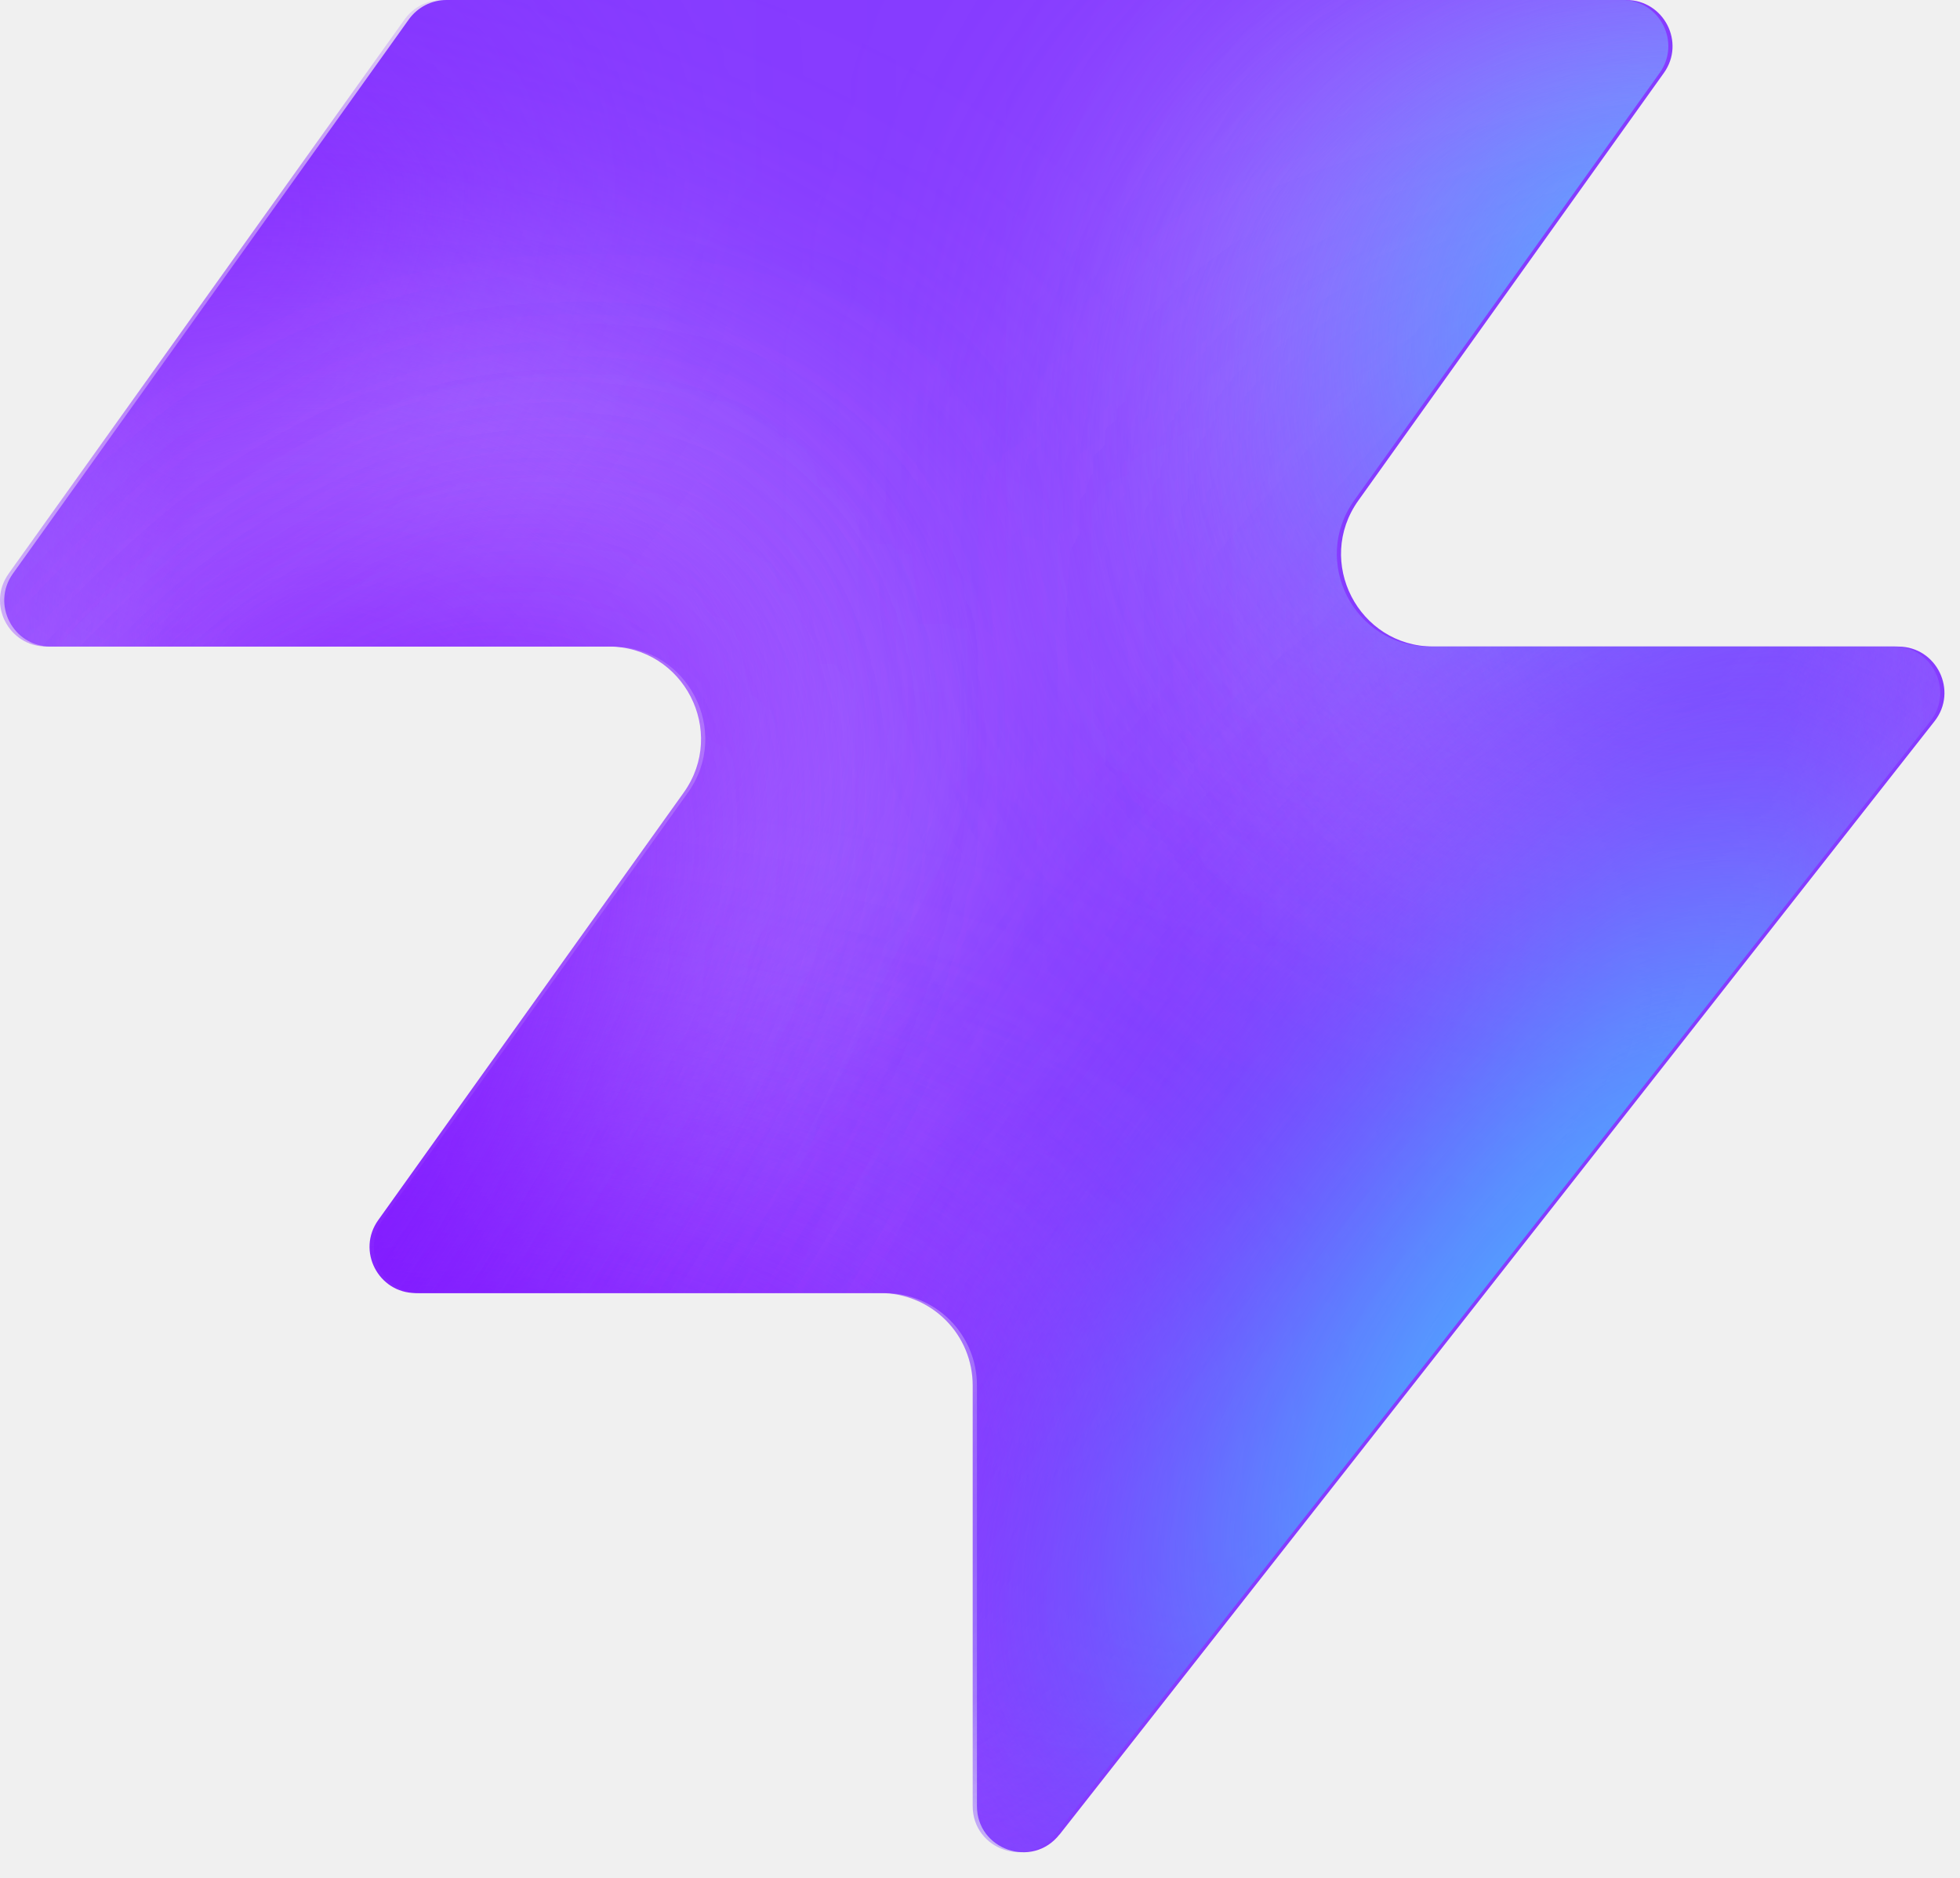
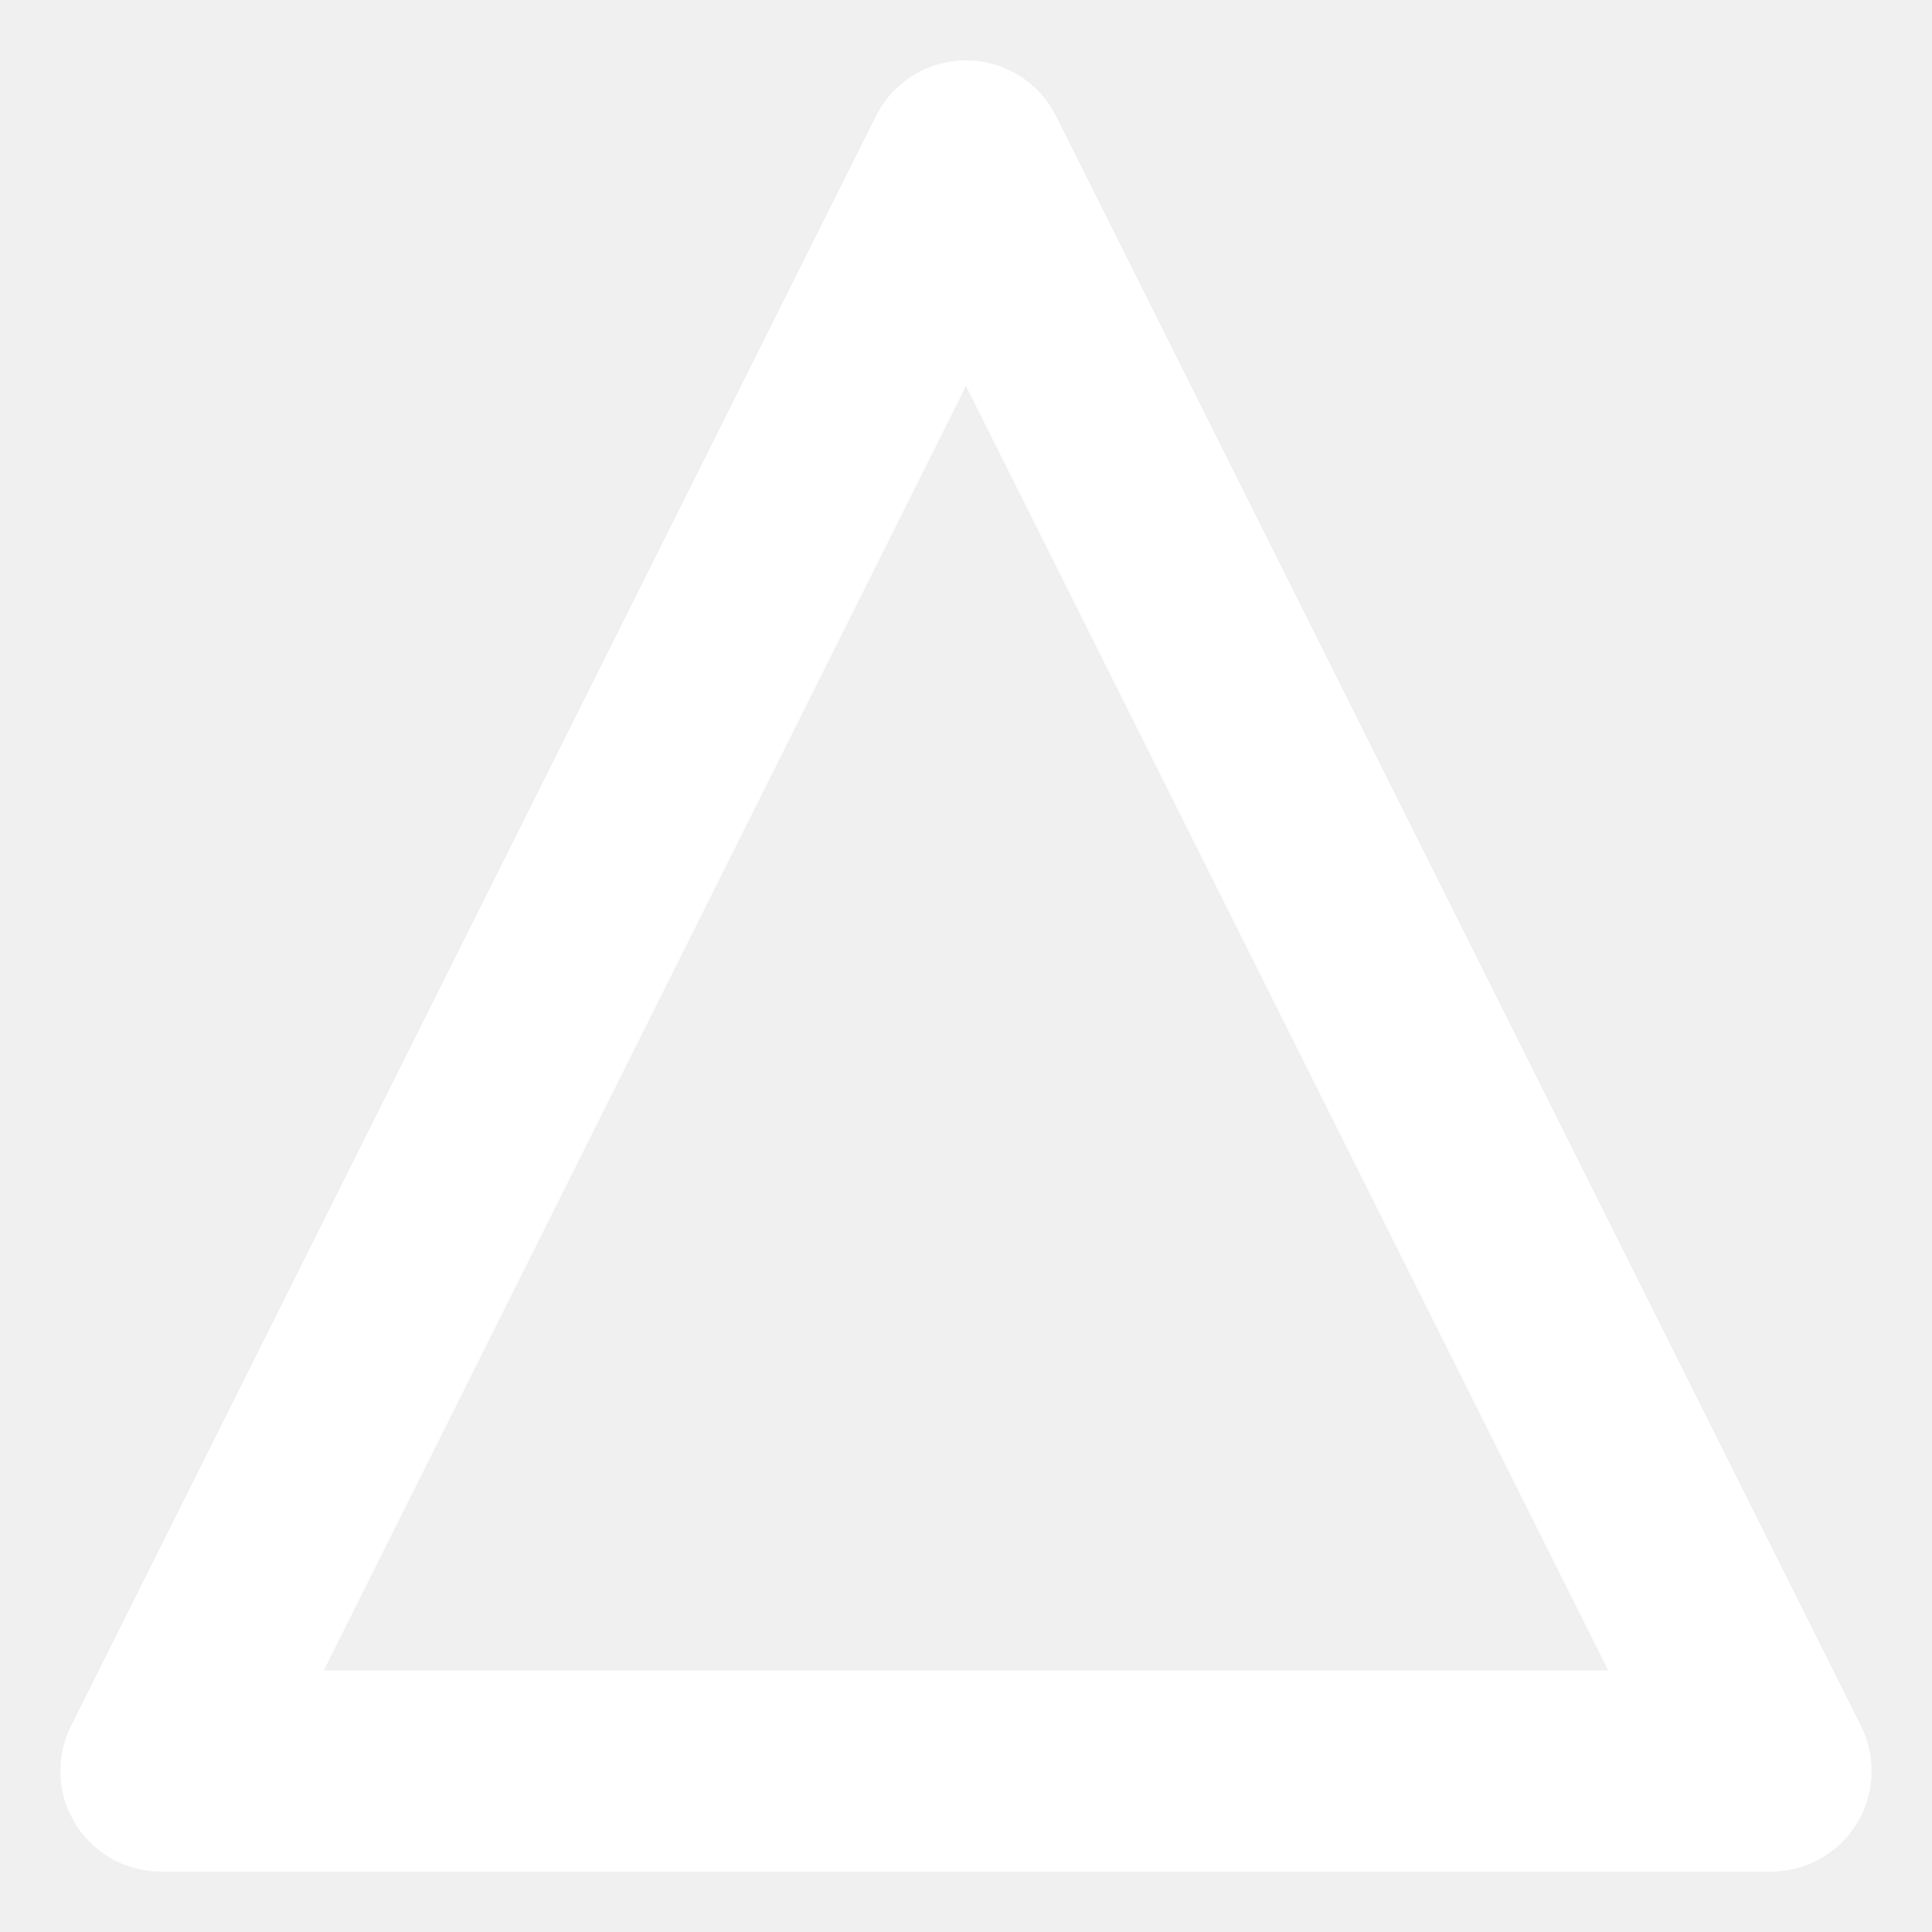
- <svg xmlns="http://www.w3.org/2000/svg" width="48" height="46" fill="none" viewBox="0 0 48 46">
-   <path fill="#863bff" d="M25.946 44.938c-.664.845-2.021.375-2.021-.698V33.937a2.26 2.26 0 0 0-2.262-2.262H10.287c-.92 0-1.456-1.04-.92-1.788l7.48-10.471c1.07-1.497 0-3.578-1.842-3.578H1.237c-.92 0-1.456-1.04-.92-1.788L10.013.474c.214-.297.556-.474.92-.474h28.894c.92 0 1.456 1.04.92 1.788l-7.48 10.471c-1.07 1.498 0 3.579 1.842 3.579h11.377c.943 0 1.473 1.088.89 1.83L25.947 44.94z" style="fill:#863bff;fill:color(display-p3 .525 .23 1);fill-opacity:1" />
-   <mask id="a" width="48" height="46" x="0" y="0" maskUnits="userSpaceOnUse" style="mask-type:alpha">
-     <path fill="#000" d="M25.842 44.938c-.664.844-2.021.375-2.021-.698V33.937a2.26 2.26 0 0 0-2.262-2.262H10.183c-.92 0-1.456-1.04-.92-1.788l7.48-10.471c1.07-1.498 0-3.579-1.842-3.579H1.133c-.92 0-1.456-1.04-.92-1.787L9.91.473c.214-.297.556-.474.92-.474h28.894c.92 0 1.456 1.04.92 1.788l-7.48 10.471c-1.07 1.498 0 3.578 1.842 3.578h11.377c.943 0 1.473 1.088.89 1.832L25.843 44.94z" style="fill:#000;fill-opacity:1" />
-   </mask>
-   <g mask="url(#a)">
-     <g filter="url(#b)">
-       <ellipse cx="5.508" cy="14.704" fill="#ede6ff" rx="5.508" ry="14.704" style="fill:#ede6ff;fill:color(display-p3 .927 .903 1);fill-opacity:1" transform="matrix(.00324 1 1 -.00324 -4.47 31.516)" />
-     </g>
-     <g filter="url(#c)">
-       <ellipse cx="10.399" cy="29.851" fill="#ede6ff" rx="10.399" ry="29.851" style="fill:#ede6ff;fill:color(display-p3 .927 .903 1);fill-opacity:1" transform="matrix(.00324 1 1 -.00324 -39.328 7.883)" />
-     </g>
-     <g filter="url(#d)">
-       <ellipse cx="5.508" cy="30.487" fill="#7e14ff" rx="5.508" ry="30.487" style="fill:#7e14ff;fill:color(display-p3 .492 .077 1);fill-opacity:1" transform="rotate(89.814 -25.913 -14.639)scale(1 -1)" />
-     </g>
-     <g filter="url(#e)">
-       <ellipse cx="5.508" cy="30.599" fill="#7e14ff" rx="5.508" ry="30.599" style="fill:#7e14ff;fill:color(display-p3 .492 .077 1);fill-opacity:1" transform="rotate(89.814 -32.644 -3.334)scale(1 -1)" />
-     </g>
-     <g filter="url(#f)">
-       <ellipse cx="5.508" cy="30.599" fill="#7e14ff" rx="5.508" ry="30.599" style="fill:#7e14ff;fill:color(display-p3 .492 .077 1);fill-opacity:1" transform="matrix(.00324 1 1 -.00324 -34.34 30.47)" />
-     </g>
-     <g filter="url(#g)">
-       <ellipse cx="14.072" cy="22.078" fill="#ede6ff" rx="14.072" ry="22.078" style="fill:#ede6ff;fill:color(display-p3 .927 .903 1);fill-opacity:1" transform="rotate(93.35 24.506 48.493)scale(-1 1)" />
-     </g>
-     <g filter="url(#h)">
-       <ellipse cx="3.47" cy="21.501" fill="#7e14ff" rx="3.47" ry="21.501" style="fill:#7e14ff;fill:color(display-p3 .492 .077 1);fill-opacity:1" transform="rotate(89.009 28.708 47.59)scale(-1 1)" />
-     </g>
-     <g filter="url(#i)">
-       <ellipse cx="3.47" cy="21.501" fill="#7e14ff" rx="3.47" ry="21.501" style="fill:#7e14ff;fill:color(display-p3 .492 .077 1);fill-opacity:1" transform="rotate(89.009 28.708 47.59)scale(-1 1)" />
-     </g>
-     <g filter="url(#j)">
-       <ellipse cx=".387" cy="8.972" fill="#7e14ff" rx="4.407" ry="29.108" style="fill:#7e14ff;fill:color(display-p3 .492 .077 1);fill-opacity:1" transform="rotate(39.51 .387 8.972)" />
-     </g>
-     <g filter="url(#k)">
-       <ellipse cx="47.523" cy="-6.092" fill="#7e14ff" rx="4.407" ry="29.108" style="fill:#7e14ff;fill:color(display-p3 .492 .077 1);fill-opacity:1" transform="rotate(37.892 47.523 -6.092)" />
-     </g>
-     <g filter="url(#l)">
-       <ellipse cx="41.412" cy="6.333" fill="#47bfff" rx="5.971" ry="9.665" style="fill:#47bfff;fill:color(display-p3 .28 .748 1);fill-opacity:1" transform="rotate(37.892 41.412 6.333)" />
-     </g>
-     <g filter="url(#m)">
-       <ellipse cx="-1.879" cy="38.332" fill="#7e14ff" rx="4.407" ry="29.108" style="fill:#7e14ff;fill:color(display-p3 .492 .077 1);fill-opacity:1" transform="rotate(37.892 -1.88 38.332)" />
-     </g>
-     <g filter="url(#n)">
-       <ellipse cx="-1.879" cy="38.332" fill="#7e14ff" rx="4.407" ry="29.108" style="fill:#7e14ff;fill:color(display-p3 .492 .077 1);fill-opacity:1" transform="rotate(37.892 -1.88 38.332)" />
-     </g>
-     <g filter="url(#o)">
-       <ellipse cx="35.651" cy="29.907" fill="#7e14ff" rx="4.407" ry="29.108" style="fill:#7e14ff;fill:color(display-p3 .492 .077 1);fill-opacity:1" transform="rotate(37.892 35.651 29.907)" />
-     </g>
-     <g filter="url(#p)">
-       <ellipse cx="38.418" cy="32.4" fill="#47bfff" rx="5.971" ry="15.297" style="fill:#47bfff;fill:color(display-p3 .28 .748 1);fill-opacity:1" transform="rotate(37.892 38.418 32.4)" />
-     </g>
-   </g>
-   <defs>
-     <filter id="b" width="60.045" height="41.654" x="-19.77" y="16.149" color-interpolation-filters="sRGB" filterUnits="userSpaceOnUse">
-       <feFlood flood-opacity="0" result="BackgroundImageFix" />
-       <feBlend in="SourceGraphic" in2="BackgroundImageFix" result="shape" />
-       <feGaussianBlur result="effect1_foregroundBlur_2002_17158" stdDeviation="7.659" />
-     </filter>
-     <filter id="c" width="90.34" height="51.437" x="-54.613" y="-7.533" color-interpolation-filters="sRGB" filterUnits="userSpaceOnUse">
-       <feFlood flood-opacity="0" result="BackgroundImageFix" />
-       <feBlend in="SourceGraphic" in2="BackgroundImageFix" result="shape" />
-       <feGaussianBlur result="effect1_foregroundBlur_2002_17158" stdDeviation="7.659" />
-     </filter>
-     <filter id="d" width="79.355" height="29.4" x="-49.64" y="2.03" color-interpolation-filters="sRGB" filterUnits="userSpaceOnUse">
-       <feFlood flood-opacity="0" result="BackgroundImageFix" />
-       <feBlend in="SourceGraphic" in2="BackgroundImageFix" result="shape" />
-       <feGaussianBlur result="effect1_foregroundBlur_2002_17158" stdDeviation="4.596" />
-     </filter>
-     <filter id="e" width="79.579" height="29.4" x="-45.045" y="20.029" color-interpolation-filters="sRGB" filterUnits="userSpaceOnUse">
-       <feFlood flood-opacity="0" result="BackgroundImageFix" />
-       <feBlend in="SourceGraphic" in2="BackgroundImageFix" result="shape" />
-       <feGaussianBlur result="effect1_foregroundBlur_2002_17158" stdDeviation="4.596" />
-     </filter>
-     <filter id="f" width="79.579" height="29.4" x="-43.513" y="21.178" color-interpolation-filters="sRGB" filterUnits="userSpaceOnUse">
-       <feFlood flood-opacity="0" result="BackgroundImageFix" />
-       <feBlend in="SourceGraphic" in2="BackgroundImageFix" result="shape" />
-       <feGaussianBlur result="effect1_foregroundBlur_2002_17158" stdDeviation="4.596" />
-     </filter>
-     <filter id="g" width="74.749" height="58.852" x="15.756" y="-17.901" color-interpolation-filters="sRGB" filterUnits="userSpaceOnUse">
-       <feFlood flood-opacity="0" result="BackgroundImageFix" />
-       <feBlend in="SourceGraphic" in2="BackgroundImageFix" result="shape" />
-       <feGaussianBlur result="effect1_foregroundBlur_2002_17158" stdDeviation="7.659" />
-     </filter>
-     <filter id="h" width="61.377" height="25.362" x="23.548" y="2.284" color-interpolation-filters="sRGB" filterUnits="userSpaceOnUse">
-       <feFlood flood-opacity="0" result="BackgroundImageFix" />
-       <feBlend in="SourceGraphic" in2="BackgroundImageFix" result="shape" />
-       <feGaussianBlur result="effect1_foregroundBlur_2002_17158" stdDeviation="4.596" />
-     </filter>
-     <filter id="i" width="61.377" height="25.362" x="23.548" y="2.284" color-interpolation-filters="sRGB" filterUnits="userSpaceOnUse">
-       <feFlood flood-opacity="0" result="BackgroundImageFix" />
-       <feBlend in="SourceGraphic" in2="BackgroundImageFix" result="shape" />
-       <feGaussianBlur result="effect1_foregroundBlur_2002_17158" stdDeviation="4.596" />
-     </filter>
-     <filter id="j" width="56.045" height="63.649" x="-27.636" y="-22.853" color-interpolation-filters="sRGB" filterUnits="userSpaceOnUse">
-       <feFlood flood-opacity="0" result="BackgroundImageFix" />
-       <feBlend in="SourceGraphic" in2="BackgroundImageFix" result="shape" />
-       <feGaussianBlur result="effect1_foregroundBlur_2002_17158" stdDeviation="4.596" />
-     </filter>
-     <filter id="k" width="54.814" height="64.646" x="20.116" y="-38.415" color-interpolation-filters="sRGB" filterUnits="userSpaceOnUse">
-       <feFlood flood-opacity="0" result="BackgroundImageFix" />
-       <feBlend in="SourceGraphic" in2="BackgroundImageFix" result="shape" />
-       <feGaussianBlur result="effect1_foregroundBlur_2002_17158" stdDeviation="4.596" />
-     </filter>
-     <filter id="l" width="33.541" height="35.313" x="24.641" y="-11.323" color-interpolation-filters="sRGB" filterUnits="userSpaceOnUse">
-       <feFlood flood-opacity="0" result="BackgroundImageFix" />
-       <feBlend in="SourceGraphic" in2="BackgroundImageFix" result="shape" />
-       <feGaussianBlur result="effect1_foregroundBlur_2002_17158" stdDeviation="4.596" />
-     </filter>
-     <filter id="m" width="54.814" height="64.646" x="-29.286" y="6.009" color-interpolation-filters="sRGB" filterUnits="userSpaceOnUse">
-       <feFlood flood-opacity="0" result="BackgroundImageFix" />
-       <feBlend in="SourceGraphic" in2="BackgroundImageFix" result="shape" />
-       <feGaussianBlur result="effect1_foregroundBlur_2002_17158" stdDeviation="4.596" />
-     </filter>
-     <filter id="n" width="54.814" height="64.646" x="-29.286" y="6.009" color-interpolation-filters="sRGB" filterUnits="userSpaceOnUse">
-       <feFlood flood-opacity="0" result="BackgroundImageFix" />
-       <feBlend in="SourceGraphic" in2="BackgroundImageFix" result="shape" />
-       <feGaussianBlur result="effect1_foregroundBlur_2002_17158" stdDeviation="4.596" />
-     </filter>
-     <filter id="o" width="54.814" height="64.646" x="8.244" y="-2.416" color-interpolation-filters="sRGB" filterUnits="userSpaceOnUse">
-       <feFlood flood-opacity="0" result="BackgroundImageFix" />
-       <feBlend in="SourceGraphic" in2="BackgroundImageFix" result="shape" />
-       <feGaussianBlur result="effect1_foregroundBlur_2002_17158" stdDeviation="4.596" />
-     </filter>
-     <filter id="p" width="39.409" height="43.623" x="18.713" y="10.588" color-interpolation-filters="sRGB" filterUnits="userSpaceOnUse">
-       <feFlood flood-opacity="0" result="BackgroundImageFix" />
-       <feBlend in="SourceGraphic" in2="BackgroundImageFix" result="shape" />
-       <feGaussianBlur result="effect1_foregroundBlur_2002_17158" stdDeviation="4.596" />
-     </filter>
-   </defs>
+ <svg xmlns="http://www.w3.org/2000/svg" width="24" height="24" viewBox="0 0 24 24" fill="none" stroke="white" stroke-width="2.5" stroke-linecap="round" stroke-linejoin="round">
+   <polygon points="12 2 2 22 22 22" />
</svg>
